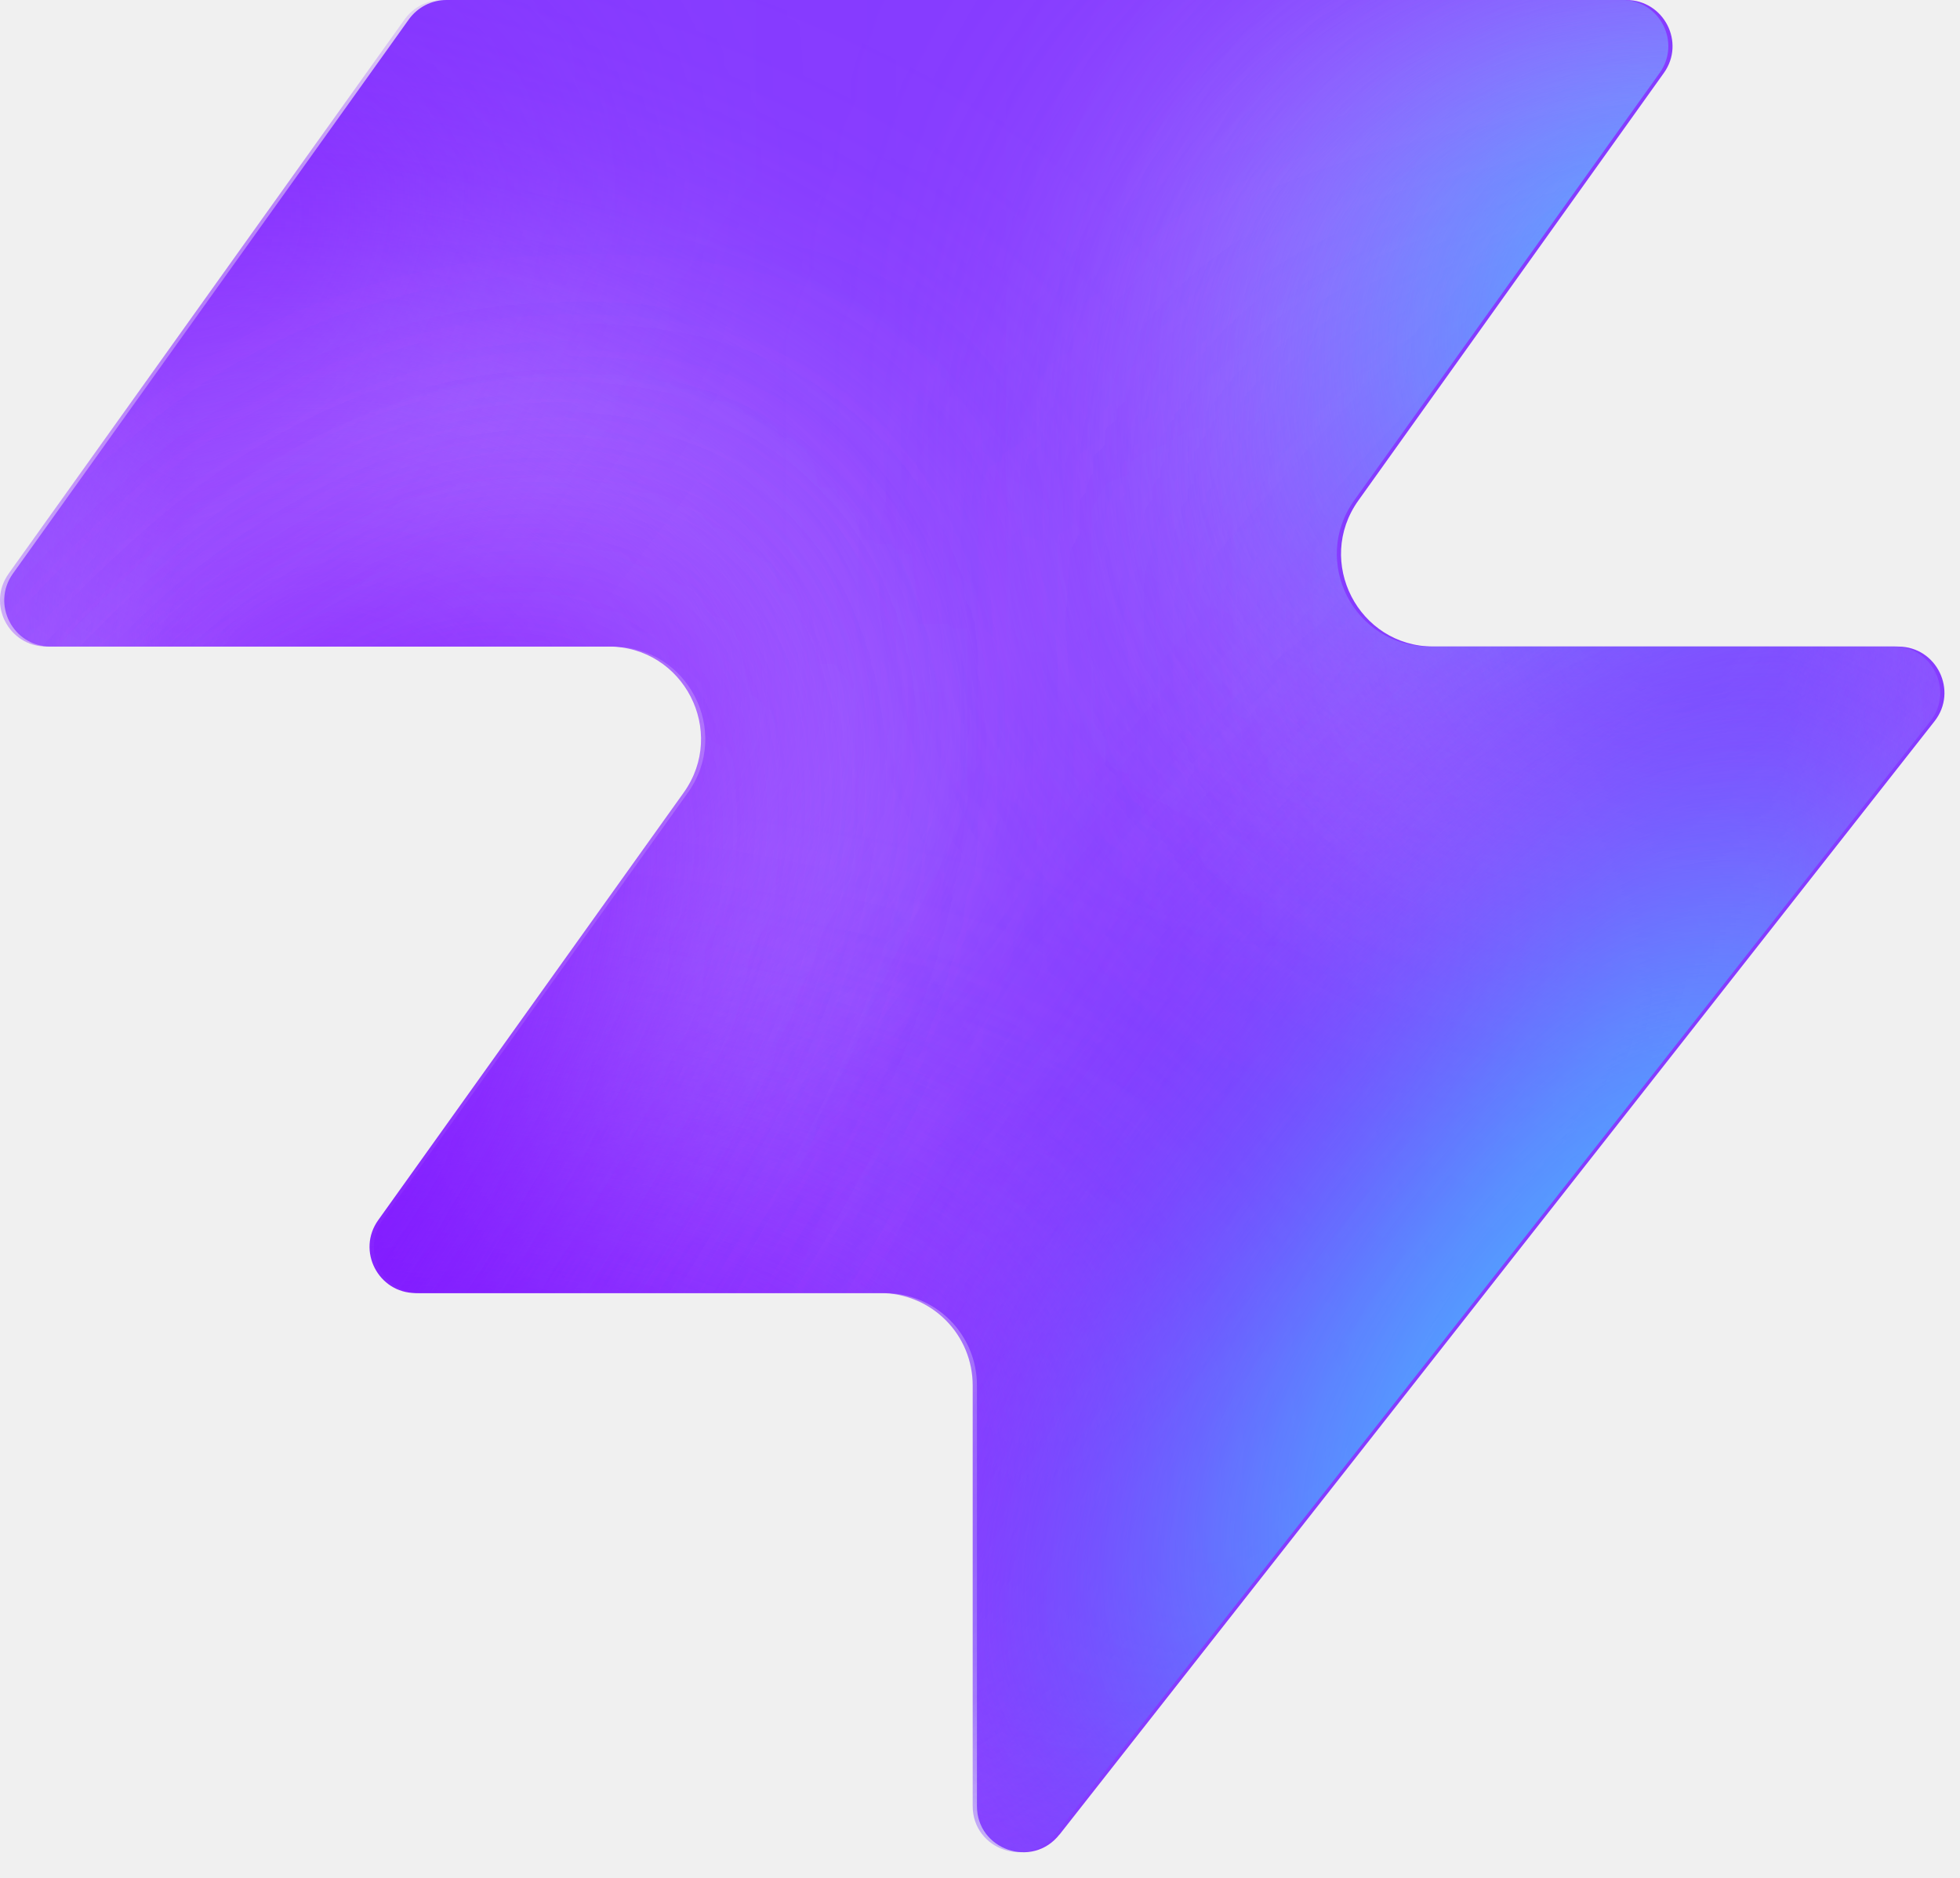
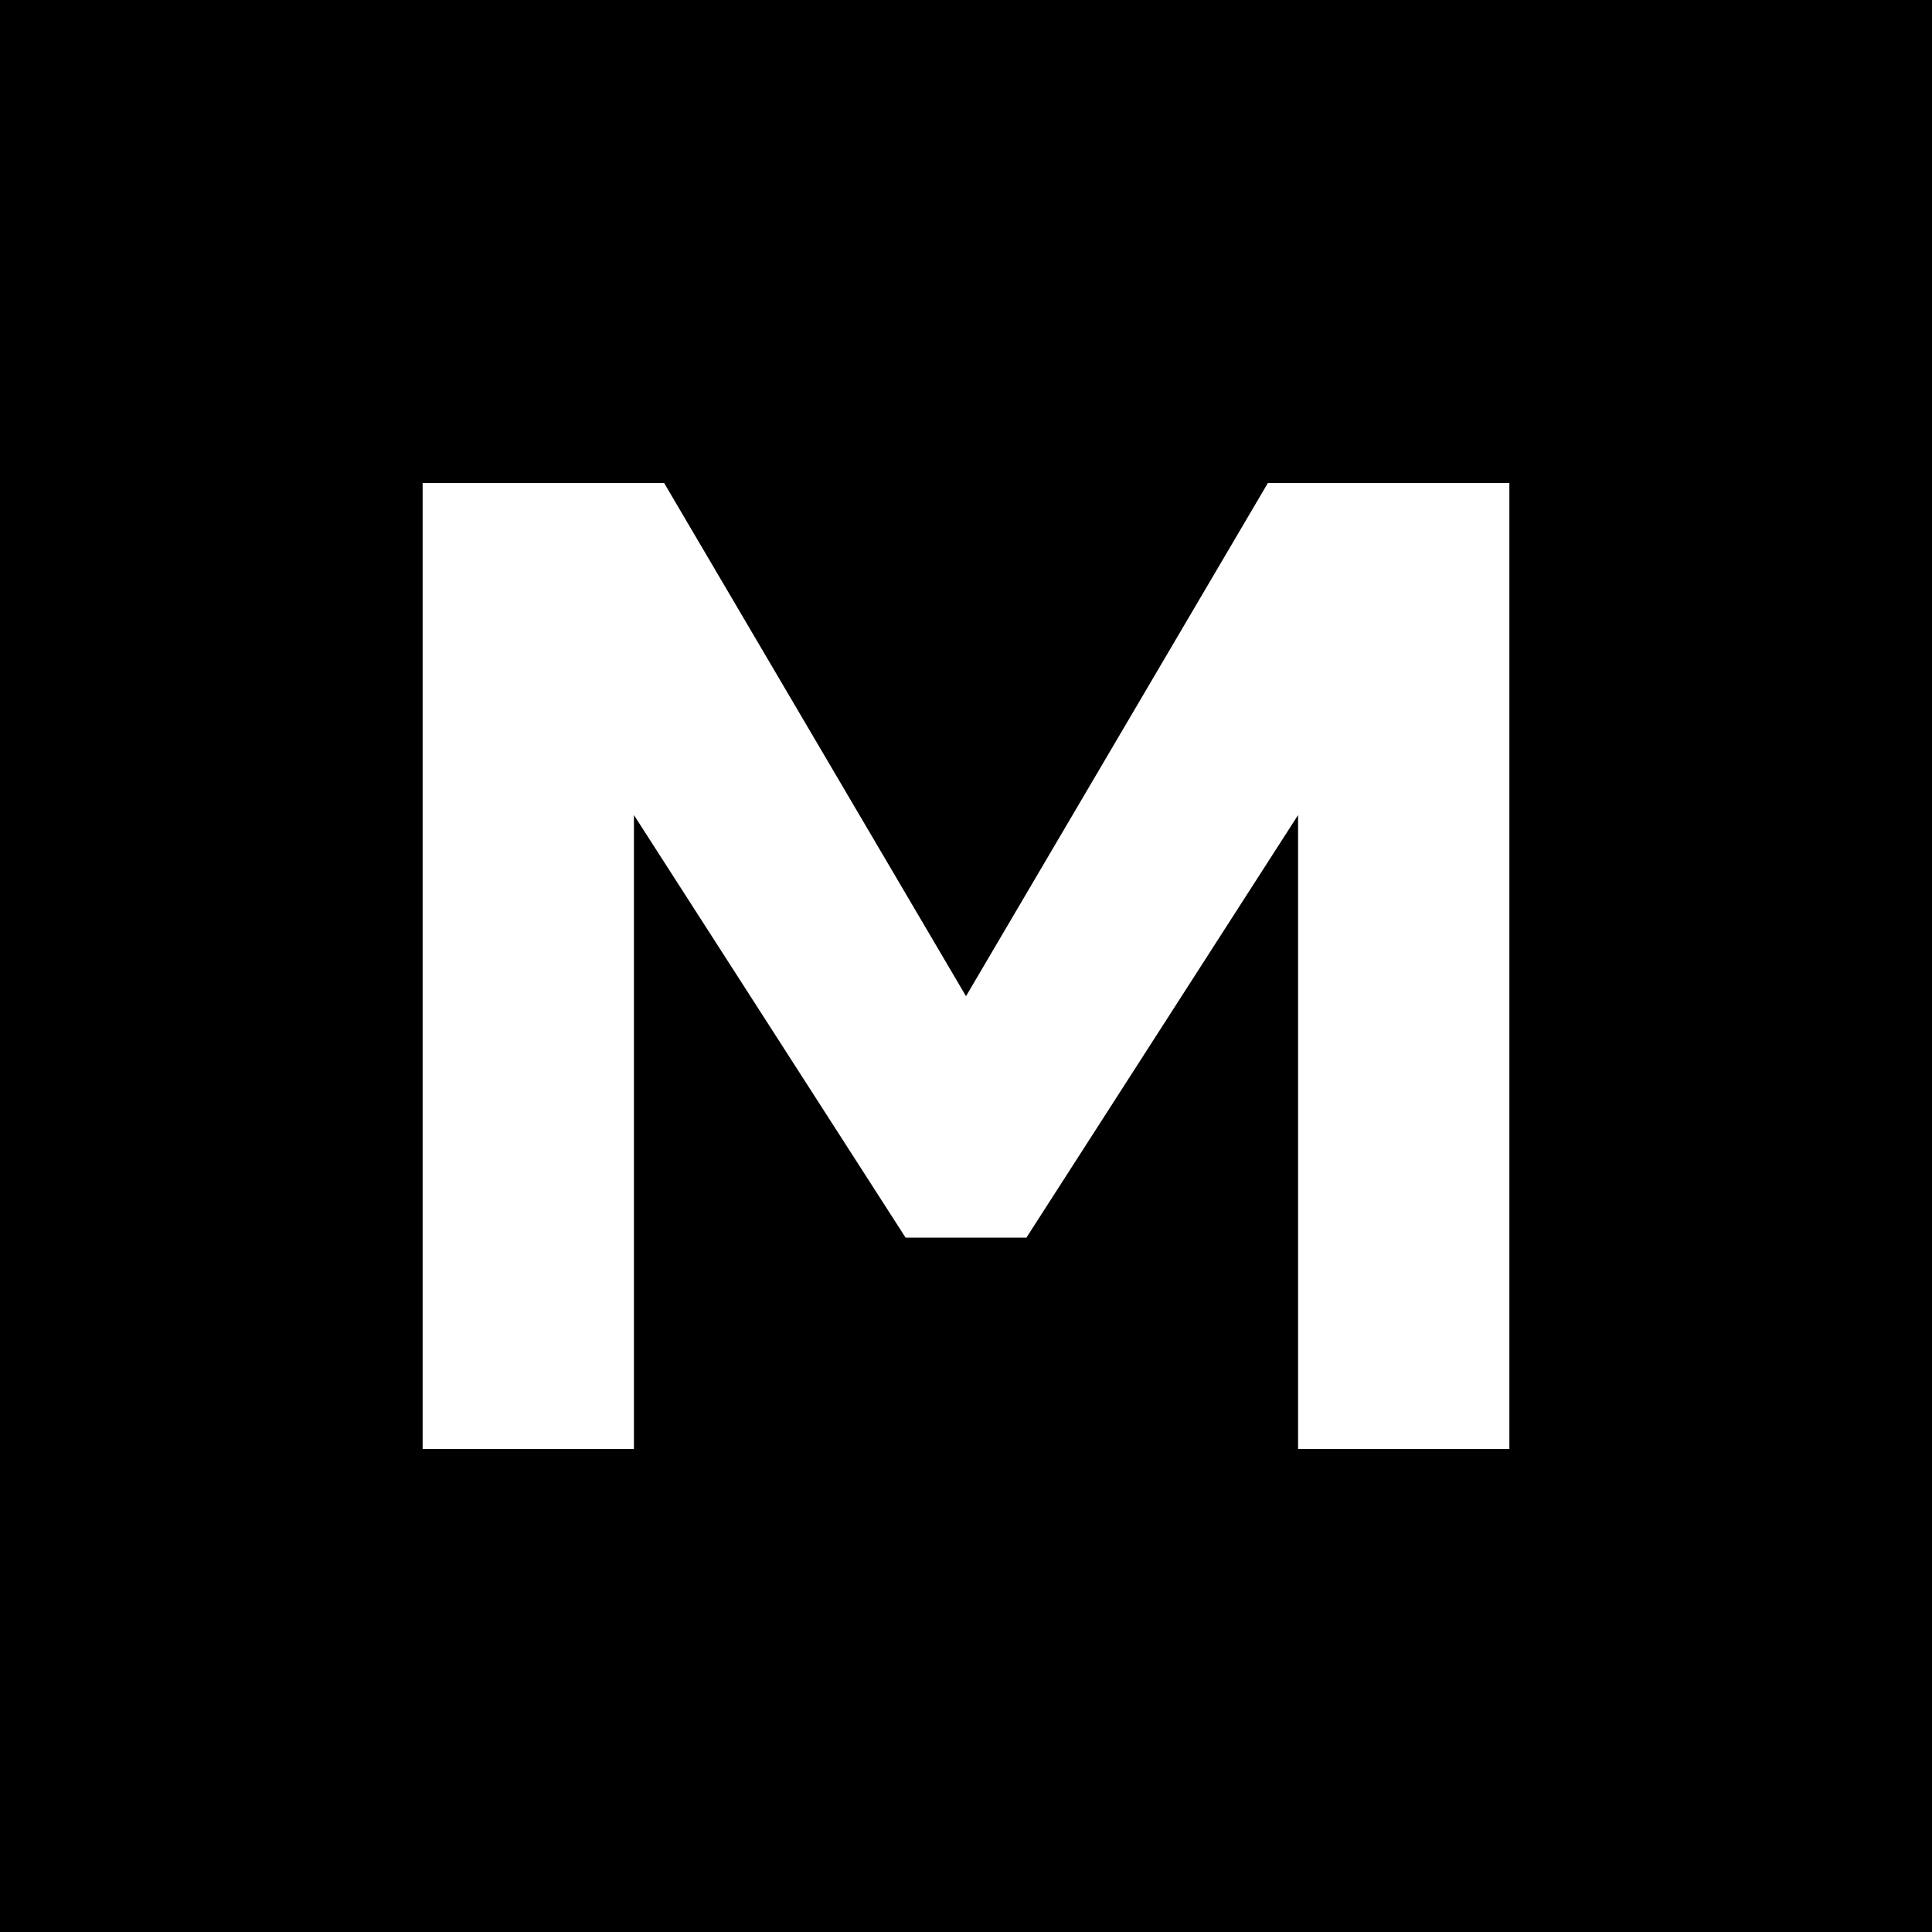
- <svg xmlns="http://www.w3.org/2000/svg" width="48" height="46" fill="none" viewBox="0 0 48 46">
-   <path fill="#863bff" d="M25.946 44.938c-.664.845-2.021.375-2.021-.698V33.937a2.26 2.26 0 0 0-2.262-2.262H10.287c-.92 0-1.456-1.04-.92-1.788l7.48-10.471c1.07-1.497 0-3.578-1.842-3.578H1.237c-.92 0-1.456-1.04-.92-1.788L10.013.474c.214-.297.556-.474.92-.474h28.894c.92 0 1.456 1.04.92 1.788l-7.48 10.471c-1.07 1.498 0 3.579 1.842 3.579h11.377c.943 0 1.473 1.088.89 1.83L25.947 44.94z" style="fill:#863bff;fill:color(display-p3 .525 .23 1);fill-opacity:1" />
-   <mask id="a" width="48" height="46" x="0" y="0" maskUnits="userSpaceOnUse" style="mask-type:alpha">
-     <path fill="#000" d="M25.842 44.938c-.664.844-2.021.375-2.021-.698V33.937a2.26 2.26 0 0 0-2.262-2.262H10.183c-.92 0-1.456-1.04-.92-1.788l7.48-10.471c1.07-1.498 0-3.579-1.842-3.579H1.133c-.92 0-1.456-1.04-.92-1.787L9.91.473c.214-.297.556-.474.92-.474h28.894c.92 0 1.456 1.04.92 1.788l-7.48 10.471c-1.07 1.498 0 3.578 1.842 3.578h11.377c.943 0 1.473 1.088.89 1.832L25.843 44.94z" style="fill:#000;fill-opacity:1" />
-   </mask>
-   <g mask="url(#a)">
-     <g filter="url(#b)">
-       <ellipse cx="5.508" cy="14.704" fill="#ede6ff" rx="5.508" ry="14.704" style="fill:#ede6ff;fill:color(display-p3 .927 .903 1);fill-opacity:1" transform="matrix(.00324 1 1 -.00324 -4.47 31.516)" />
-     </g>
-     <g filter="url(#c)">
-       <ellipse cx="10.399" cy="29.851" fill="#ede6ff" rx="10.399" ry="29.851" style="fill:#ede6ff;fill:color(display-p3 .927 .903 1);fill-opacity:1" transform="matrix(.00324 1 1 -.00324 -39.328 7.883)" />
-     </g>
-     <g filter="url(#d)">
-       <ellipse cx="5.508" cy="30.487" fill="#7e14ff" rx="5.508" ry="30.487" style="fill:#7e14ff;fill:color(display-p3 .492 .077 1);fill-opacity:1" transform="rotate(89.814 -25.913 -14.639)scale(1 -1)" />
-     </g>
-     <g filter="url(#e)">
-       <ellipse cx="5.508" cy="30.599" fill="#7e14ff" rx="5.508" ry="30.599" style="fill:#7e14ff;fill:color(display-p3 .492 .077 1);fill-opacity:1" transform="rotate(89.814 -32.644 -3.334)scale(1 -1)" />
-     </g>
-     <g filter="url(#f)">
-       <ellipse cx="5.508" cy="30.599" fill="#7e14ff" rx="5.508" ry="30.599" style="fill:#7e14ff;fill:color(display-p3 .492 .077 1);fill-opacity:1" transform="matrix(.00324 1 1 -.00324 -34.34 30.47)" />
-     </g>
-     <g filter="url(#g)">
-       <ellipse cx="14.072" cy="22.078" fill="#ede6ff" rx="14.072" ry="22.078" style="fill:#ede6ff;fill:color(display-p3 .927 .903 1);fill-opacity:1" transform="rotate(93.35 24.506 48.493)scale(-1 1)" />
-     </g>
-     <g filter="url(#h)">
-       <ellipse cx="3.47" cy="21.501" fill="#7e14ff" rx="3.47" ry="21.501" style="fill:#7e14ff;fill:color(display-p3 .492 .077 1);fill-opacity:1" transform="rotate(89.009 28.708 47.59)scale(-1 1)" />
-     </g>
-     <g filter="url(#i)">
-       <ellipse cx="3.47" cy="21.501" fill="#7e14ff" rx="3.47" ry="21.501" style="fill:#7e14ff;fill:color(display-p3 .492 .077 1);fill-opacity:1" transform="rotate(89.009 28.708 47.59)scale(-1 1)" />
-     </g>
-     <g filter="url(#j)">
-       <ellipse cx=".387" cy="8.972" fill="#7e14ff" rx="4.407" ry="29.108" style="fill:#7e14ff;fill:color(display-p3 .492 .077 1);fill-opacity:1" transform="rotate(39.51 .387 8.972)" />
-     </g>
-     <g filter="url(#k)">
-       <ellipse cx="47.523" cy="-6.092" fill="#7e14ff" rx="4.407" ry="29.108" style="fill:#7e14ff;fill:color(display-p3 .492 .077 1);fill-opacity:1" transform="rotate(37.892 47.523 -6.092)" />
-     </g>
-     <g filter="url(#l)">
-       <ellipse cx="41.412" cy="6.333" fill="#47bfff" rx="5.971" ry="9.665" style="fill:#47bfff;fill:color(display-p3 .28 .748 1);fill-opacity:1" transform="rotate(37.892 41.412 6.333)" />
-     </g>
-     <g filter="url(#m)">
-       <ellipse cx="-1.879" cy="38.332" fill="#7e14ff" rx="4.407" ry="29.108" style="fill:#7e14ff;fill:color(display-p3 .492 .077 1);fill-opacity:1" transform="rotate(37.892 -1.88 38.332)" />
-     </g>
-     <g filter="url(#n)">
-       <ellipse cx="-1.879" cy="38.332" fill="#7e14ff" rx="4.407" ry="29.108" style="fill:#7e14ff;fill:color(display-p3 .492 .077 1);fill-opacity:1" transform="rotate(37.892 -1.88 38.332)" />
-     </g>
-     <g filter="url(#o)">
-       <ellipse cx="35.651" cy="29.907" fill="#7e14ff" rx="4.407" ry="29.108" style="fill:#7e14ff;fill:color(display-p3 .492 .077 1);fill-opacity:1" transform="rotate(37.892 35.651 29.907)" />
-     </g>
-     <g filter="url(#p)">
-       <ellipse cx="38.418" cy="32.4" fill="#47bfff" rx="5.971" ry="15.297" style="fill:#47bfff;fill:color(display-p3 .28 .748 1);fill-opacity:1" transform="rotate(37.892 38.418 32.4)" />
-     </g>
-   </g>
-   <defs>
-     <filter id="b" width="60.045" height="41.654" x="-19.77" y="16.149" color-interpolation-filters="sRGB" filterUnits="userSpaceOnUse">
-       <feFlood flood-opacity="0" result="BackgroundImageFix" />
-       <feBlend in="SourceGraphic" in2="BackgroundImageFix" result="shape" />
-       <feGaussianBlur result="effect1_foregroundBlur_2002_17158" stdDeviation="7.659" />
-     </filter>
-     <filter id="c" width="90.34" height="51.437" x="-54.613" y="-7.533" color-interpolation-filters="sRGB" filterUnits="userSpaceOnUse">
-       <feFlood flood-opacity="0" result="BackgroundImageFix" />
-       <feBlend in="SourceGraphic" in2="BackgroundImageFix" result="shape" />
-       <feGaussianBlur result="effect1_foregroundBlur_2002_17158" stdDeviation="7.659" />
-     </filter>
-     <filter id="d" width="79.355" height="29.4" x="-49.64" y="2.03" color-interpolation-filters="sRGB" filterUnits="userSpaceOnUse">
-       <feFlood flood-opacity="0" result="BackgroundImageFix" />
-       <feBlend in="SourceGraphic" in2="BackgroundImageFix" result="shape" />
-       <feGaussianBlur result="effect1_foregroundBlur_2002_17158" stdDeviation="4.596" />
-     </filter>
-     <filter id="e" width="79.579" height="29.4" x="-45.045" y="20.029" color-interpolation-filters="sRGB" filterUnits="userSpaceOnUse">
-       <feFlood flood-opacity="0" result="BackgroundImageFix" />
-       <feBlend in="SourceGraphic" in2="BackgroundImageFix" result="shape" />
-       <feGaussianBlur result="effect1_foregroundBlur_2002_17158" stdDeviation="4.596" />
-     </filter>
-     <filter id="f" width="79.579" height="29.4" x="-43.513" y="21.178" color-interpolation-filters="sRGB" filterUnits="userSpaceOnUse">
-       <feFlood flood-opacity="0" result="BackgroundImageFix" />
-       <feBlend in="SourceGraphic" in2="BackgroundImageFix" result="shape" />
-       <feGaussianBlur result="effect1_foregroundBlur_2002_17158" stdDeviation="4.596" />
-     </filter>
-     <filter id="g" width="74.749" height="58.852" x="15.756" y="-17.901" color-interpolation-filters="sRGB" filterUnits="userSpaceOnUse">
-       <feFlood flood-opacity="0" result="BackgroundImageFix" />
-       <feBlend in="SourceGraphic" in2="BackgroundImageFix" result="shape" />
-       <feGaussianBlur result="effect1_foregroundBlur_2002_17158" stdDeviation="7.659" />
-     </filter>
-     <filter id="h" width="61.377" height="25.362" x="23.548" y="2.284" color-interpolation-filters="sRGB" filterUnits="userSpaceOnUse">
-       <feFlood flood-opacity="0" result="BackgroundImageFix" />
-       <feBlend in="SourceGraphic" in2="BackgroundImageFix" result="shape" />
-       <feGaussianBlur result="effect1_foregroundBlur_2002_17158" stdDeviation="4.596" />
-     </filter>
-     <filter id="i" width="61.377" height="25.362" x="23.548" y="2.284" color-interpolation-filters="sRGB" filterUnits="userSpaceOnUse">
-       <feFlood flood-opacity="0" result="BackgroundImageFix" />
-       <feBlend in="SourceGraphic" in2="BackgroundImageFix" result="shape" />
-       <feGaussianBlur result="effect1_foregroundBlur_2002_17158" stdDeviation="4.596" />
-     </filter>
-     <filter id="j" width="56.045" height="63.649" x="-27.636" y="-22.853" color-interpolation-filters="sRGB" filterUnits="userSpaceOnUse">
-       <feFlood flood-opacity="0" result="BackgroundImageFix" />
-       <feBlend in="SourceGraphic" in2="BackgroundImageFix" result="shape" />
-       <feGaussianBlur result="effect1_foregroundBlur_2002_17158" stdDeviation="4.596" />
-     </filter>
-     <filter id="k" width="54.814" height="64.646" x="20.116" y="-38.415" color-interpolation-filters="sRGB" filterUnits="userSpaceOnUse">
-       <feFlood flood-opacity="0" result="BackgroundImageFix" />
-       <feBlend in="SourceGraphic" in2="BackgroundImageFix" result="shape" />
-       <feGaussianBlur result="effect1_foregroundBlur_2002_17158" stdDeviation="4.596" />
-     </filter>
-     <filter id="l" width="33.541" height="35.313" x="24.641" y="-11.323" color-interpolation-filters="sRGB" filterUnits="userSpaceOnUse">
-       <feFlood flood-opacity="0" result="BackgroundImageFix" />
-       <feBlend in="SourceGraphic" in2="BackgroundImageFix" result="shape" />
-       <feGaussianBlur result="effect1_foregroundBlur_2002_17158" stdDeviation="4.596" />
-     </filter>
-     <filter id="m" width="54.814" height="64.646" x="-29.286" y="6.009" color-interpolation-filters="sRGB" filterUnits="userSpaceOnUse">
-       <feFlood flood-opacity="0" result="BackgroundImageFix" />
-       <feBlend in="SourceGraphic" in2="BackgroundImageFix" result="shape" />
-       <feGaussianBlur result="effect1_foregroundBlur_2002_17158" stdDeviation="4.596" />
-     </filter>
-     <filter id="n" width="54.814" height="64.646" x="-29.286" y="6.009" color-interpolation-filters="sRGB" filterUnits="userSpaceOnUse">
-       <feFlood flood-opacity="0" result="BackgroundImageFix" />
-       <feBlend in="SourceGraphic" in2="BackgroundImageFix" result="shape" />
-       <feGaussianBlur result="effect1_foregroundBlur_2002_17158" stdDeviation="4.596" />
-     </filter>
-     <filter id="o" width="54.814" height="64.646" x="8.244" y="-2.416" color-interpolation-filters="sRGB" filterUnits="userSpaceOnUse">
-       <feFlood flood-opacity="0" result="BackgroundImageFix" />
-       <feBlend in="SourceGraphic" in2="BackgroundImageFix" result="shape" />
-       <feGaussianBlur result="effect1_foregroundBlur_2002_17158" stdDeviation="4.596" />
-     </filter>
-     <filter id="p" width="39.409" height="43.623" x="18.713" y="10.588" color-interpolation-filters="sRGB" filterUnits="userSpaceOnUse">
-       <feFlood flood-opacity="0" result="BackgroundImageFix" />
-       <feBlend in="SourceGraphic" in2="BackgroundImageFix" result="shape" />
-       <feGaussianBlur result="effect1_foregroundBlur_2002_17158" stdDeviation="4.596" />
-     </filter>
-   </defs>
+ <svg xmlns="http://www.w3.org/2000/svg" viewBox="0 0 512 512" width="512" height="512">
+   <rect width="512" height="512" fill="#000000" />
+   <path d="M 112 384 L 112 128 L 176 128 L 256 264 L 336 128 L 400 128 L 400 384 L 344 384 L 344 216 L 272 328 L 240 328 L 168 216 L 168 384 Z" fill="#ffffff" />
</svg>
